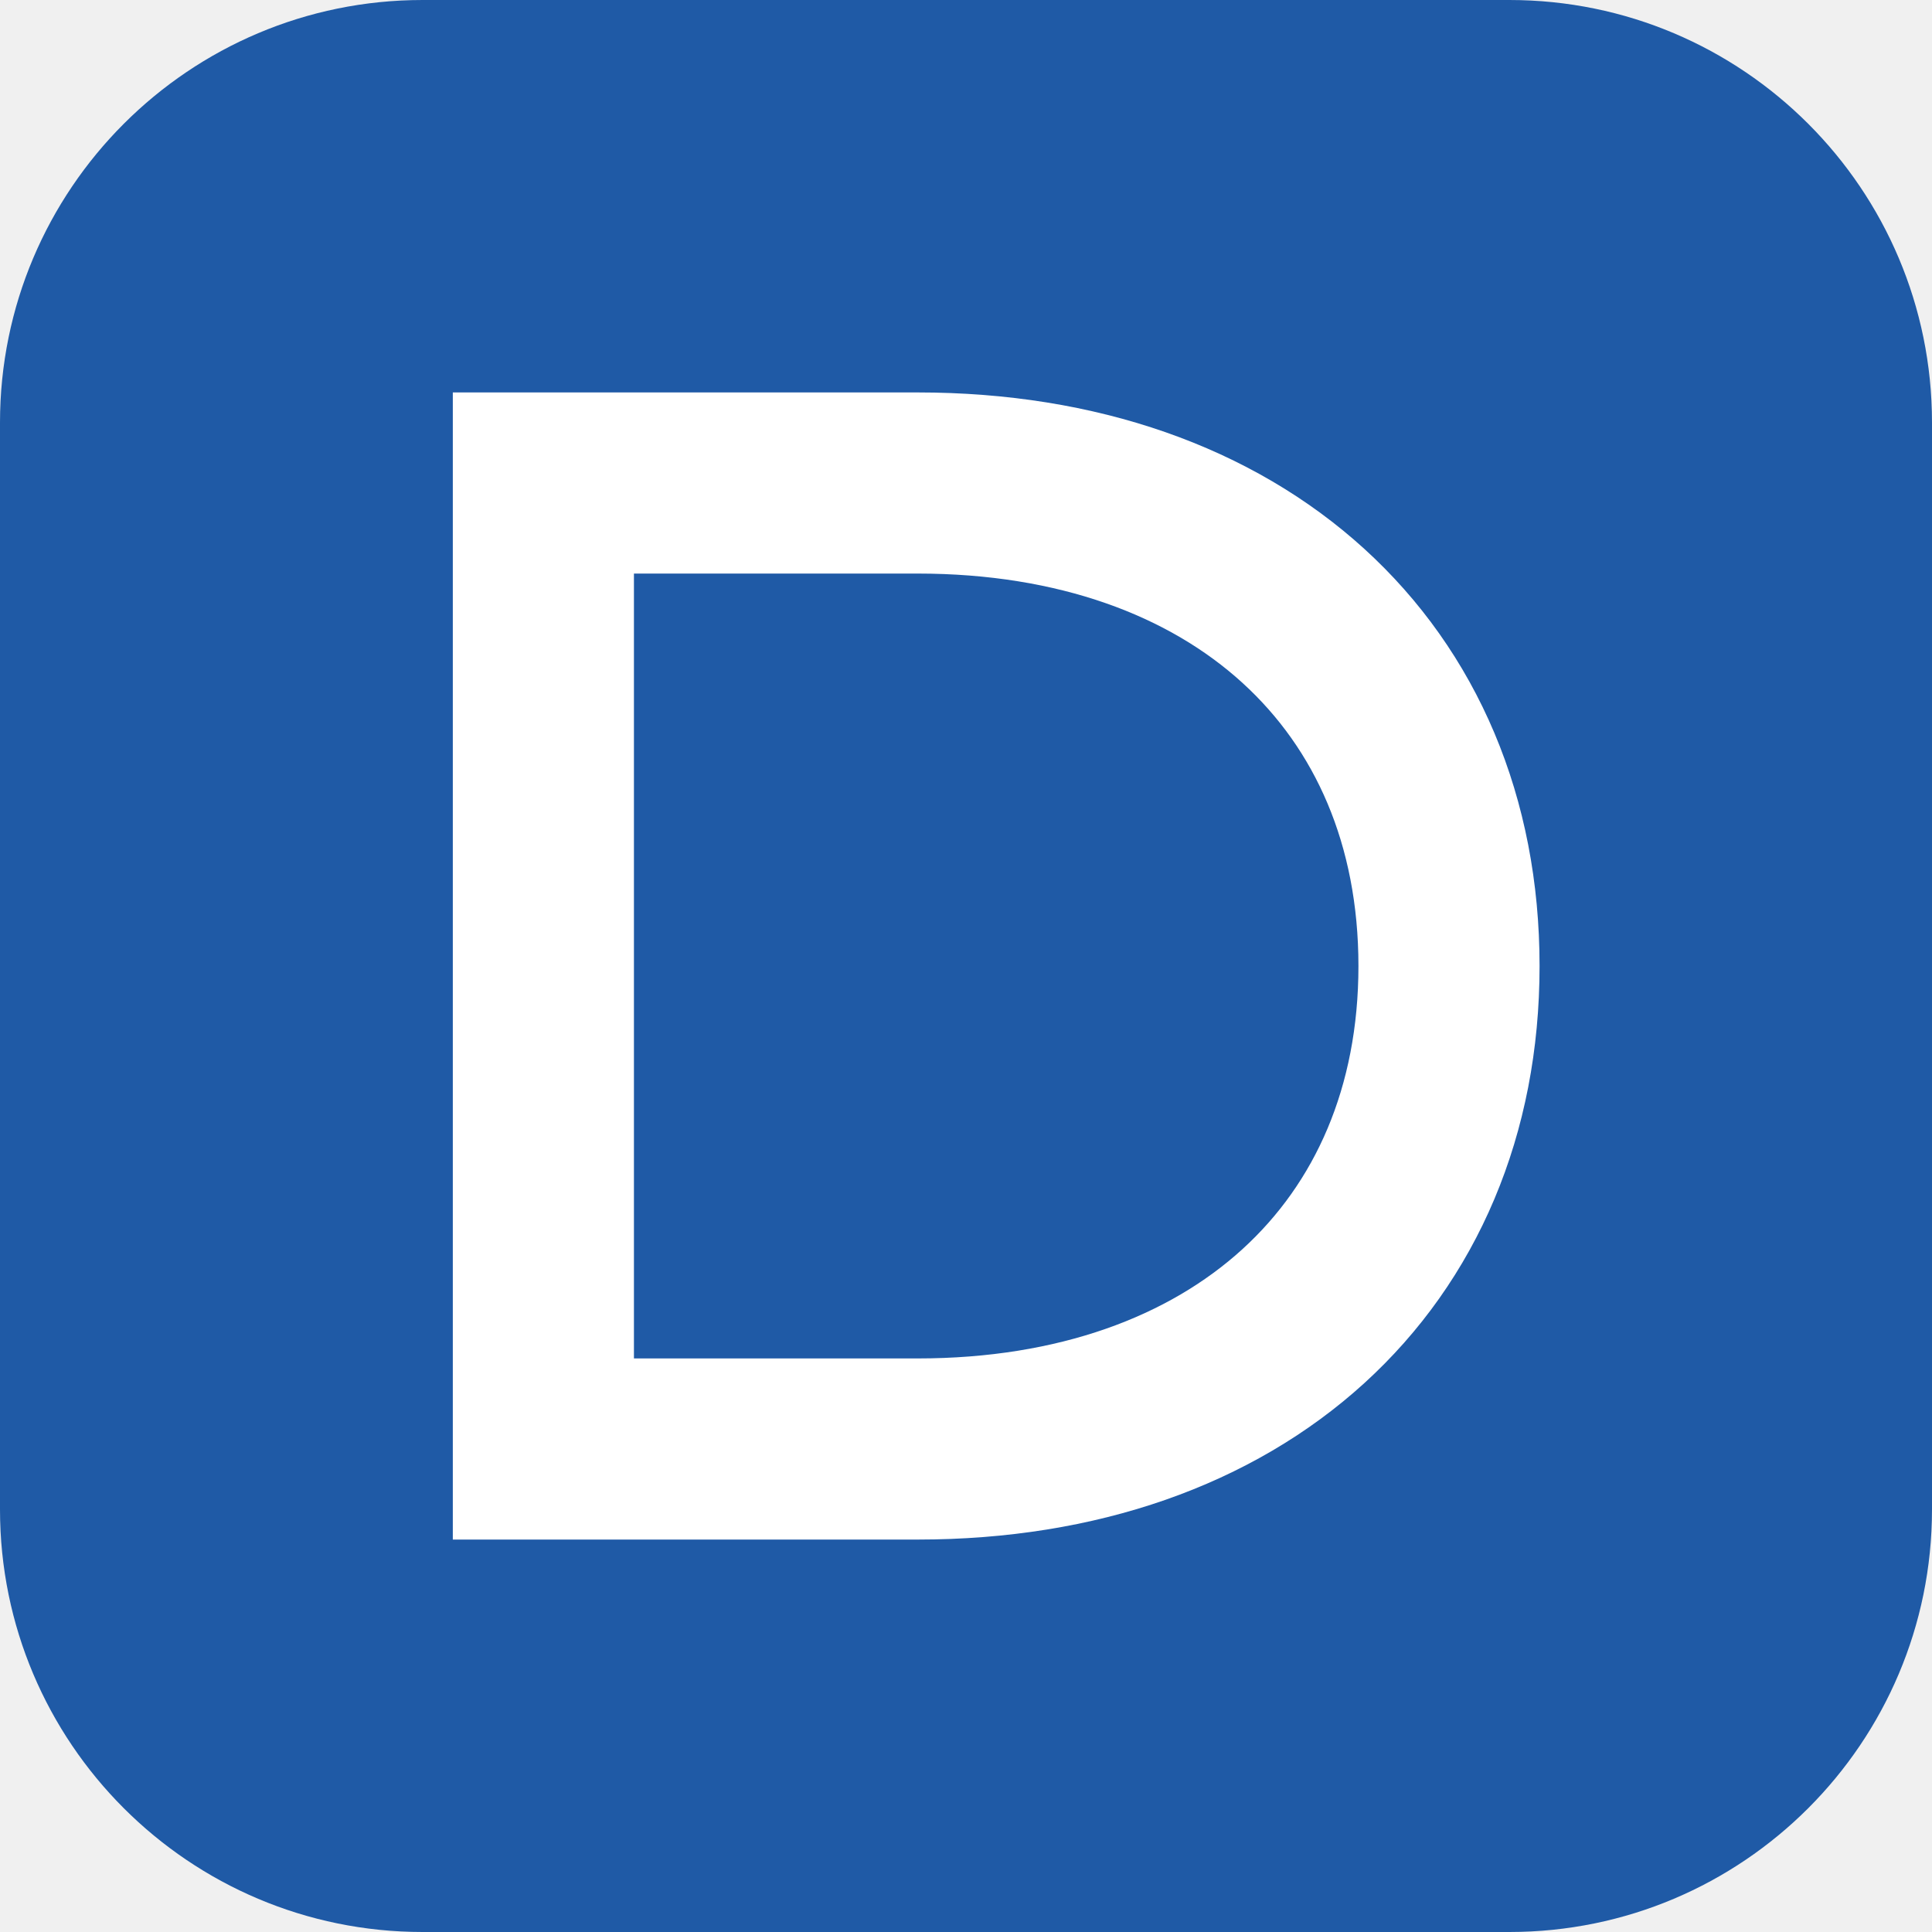
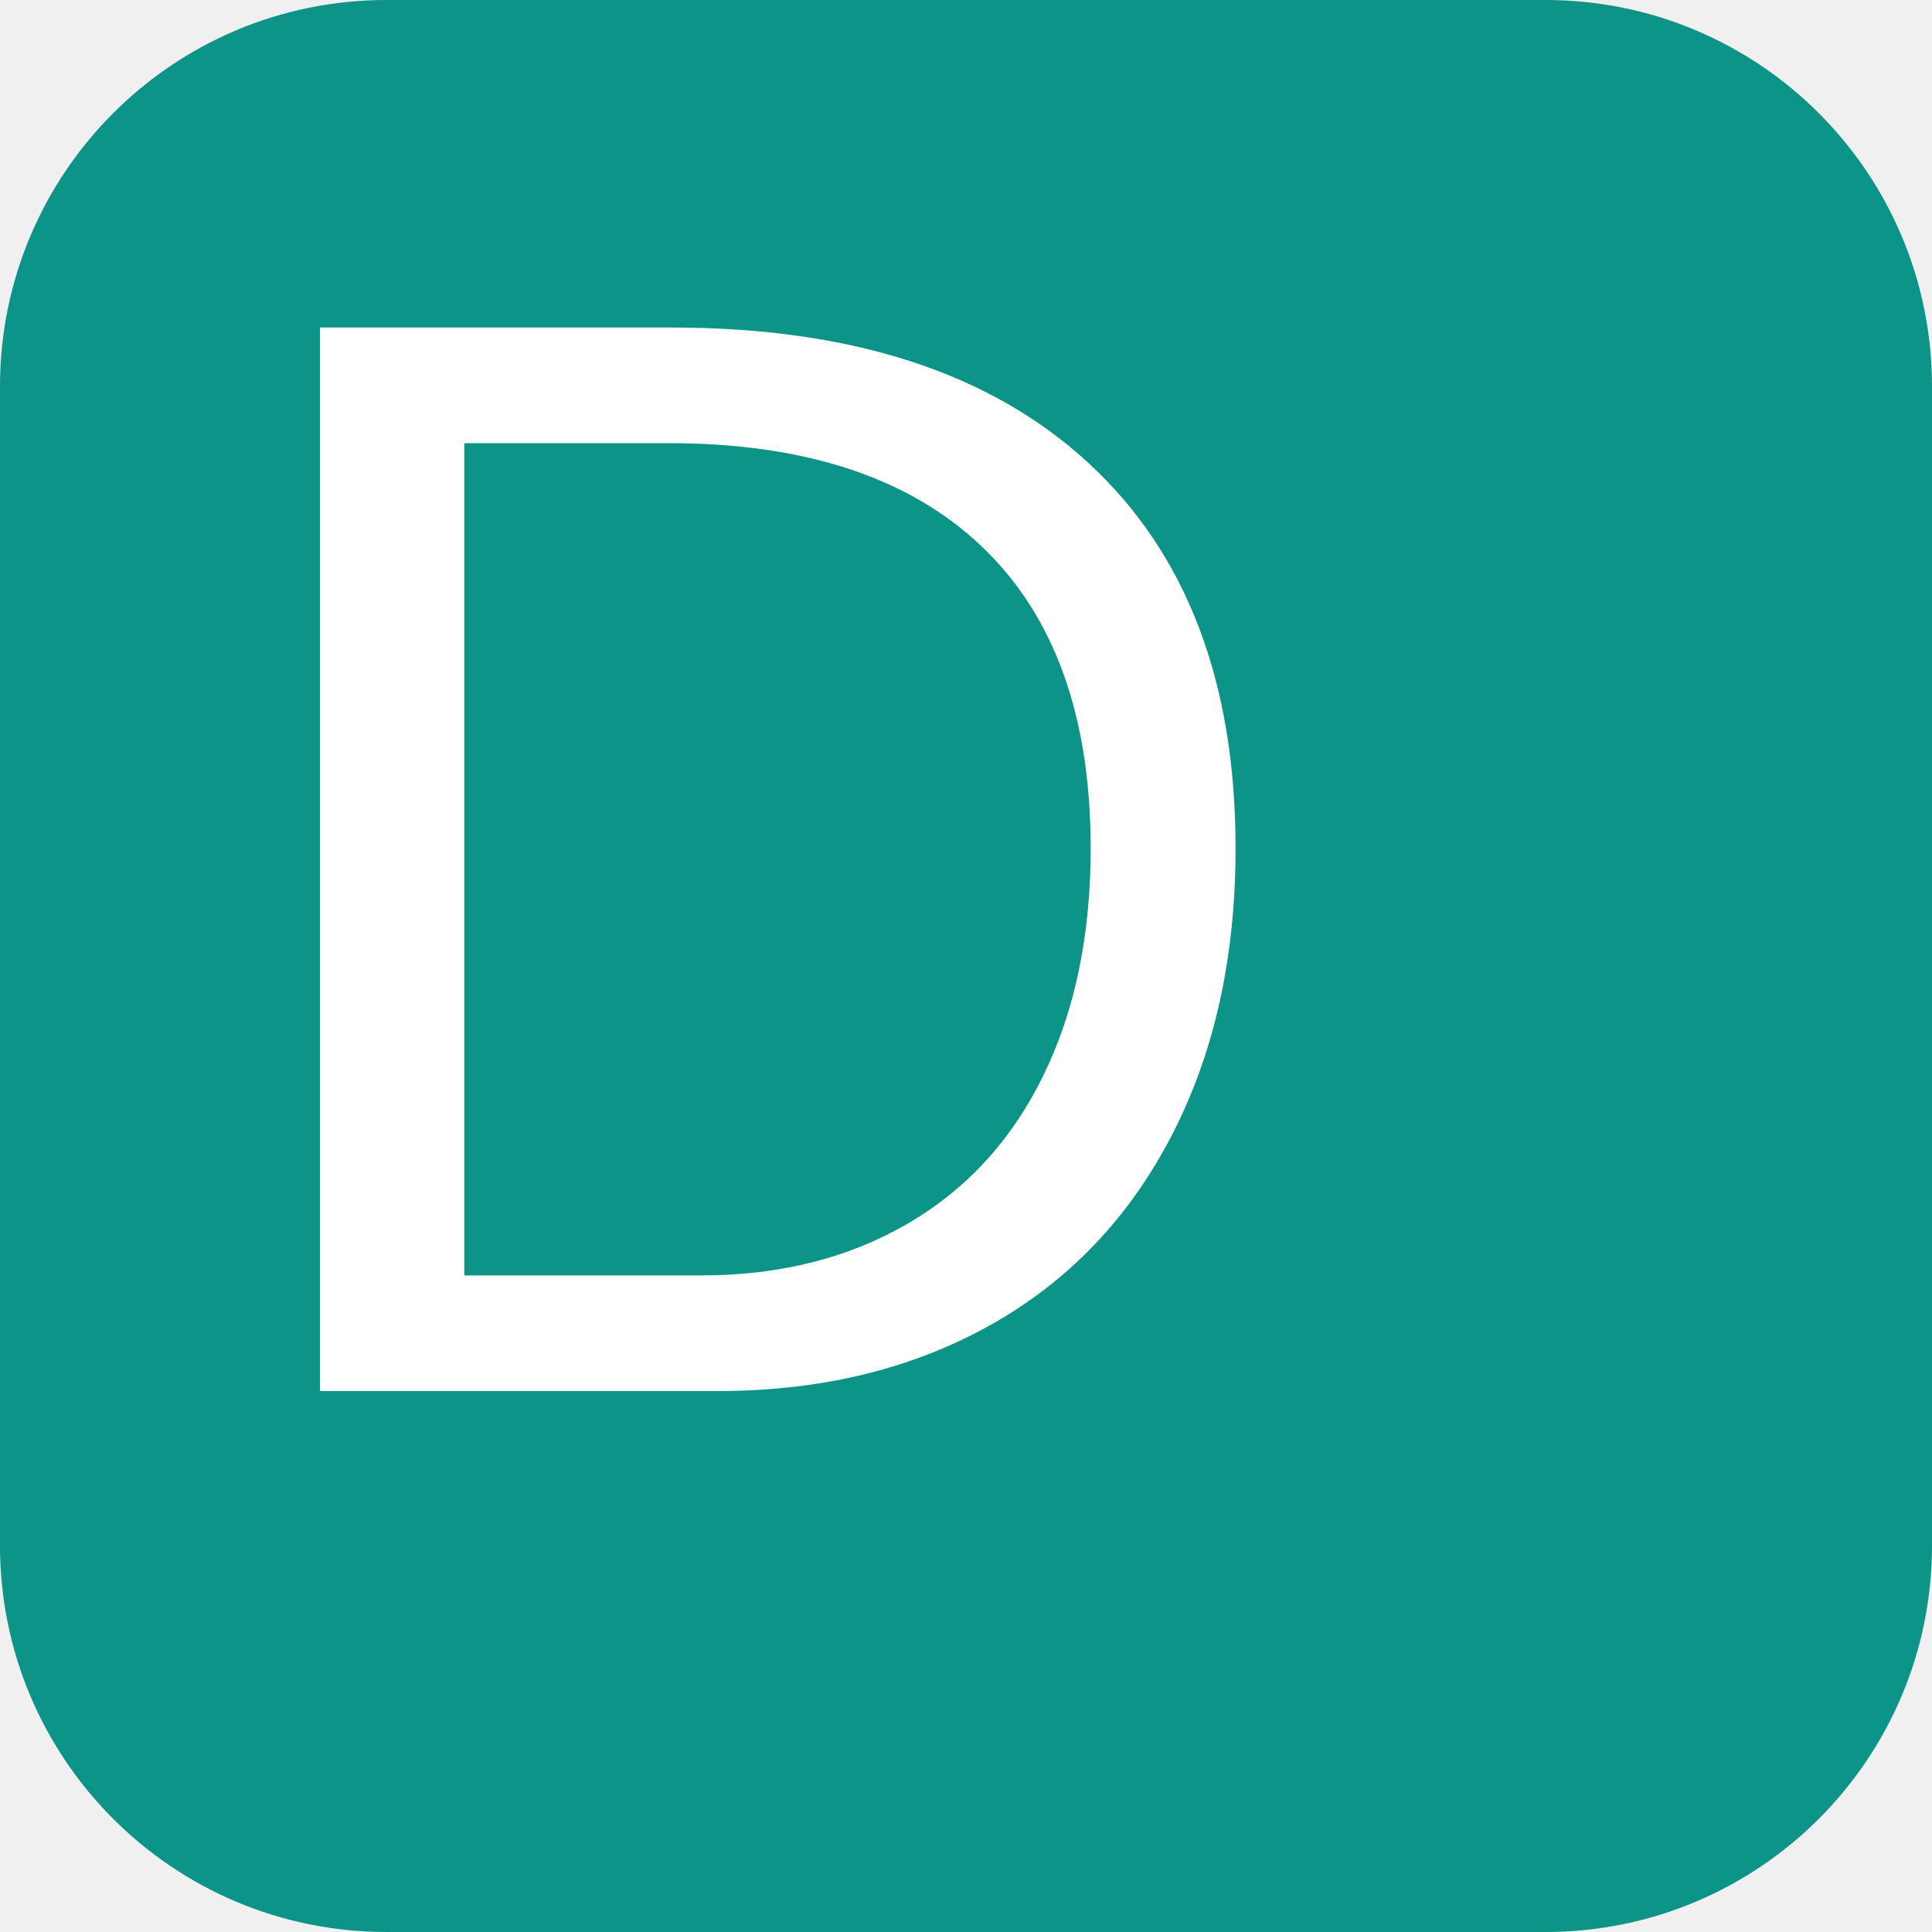
- <svg xmlns="http://www.w3.org/2000/svg" viewBox="0 0 32 32">
-   <rect width="32" height="32" rx="7" fill="#1F5AA6" />
-   <path d="M9 8h6.2c5.3 0 8.8 3.2 8.8 8s-3.5 8-8.8 8H9z" fill="none" stroke="#fff" stroke-width="3" />
+ <svg xmlns="http://www.w3.org/2000/svg" viewBox="0 0 100 100">
+   <rect width="100" height="100" rx="20" fill="#0D9488" />
+   <text y=".9em" font-size="80" x="10" fill="white" font-family="Arial">D</text>
</svg>
